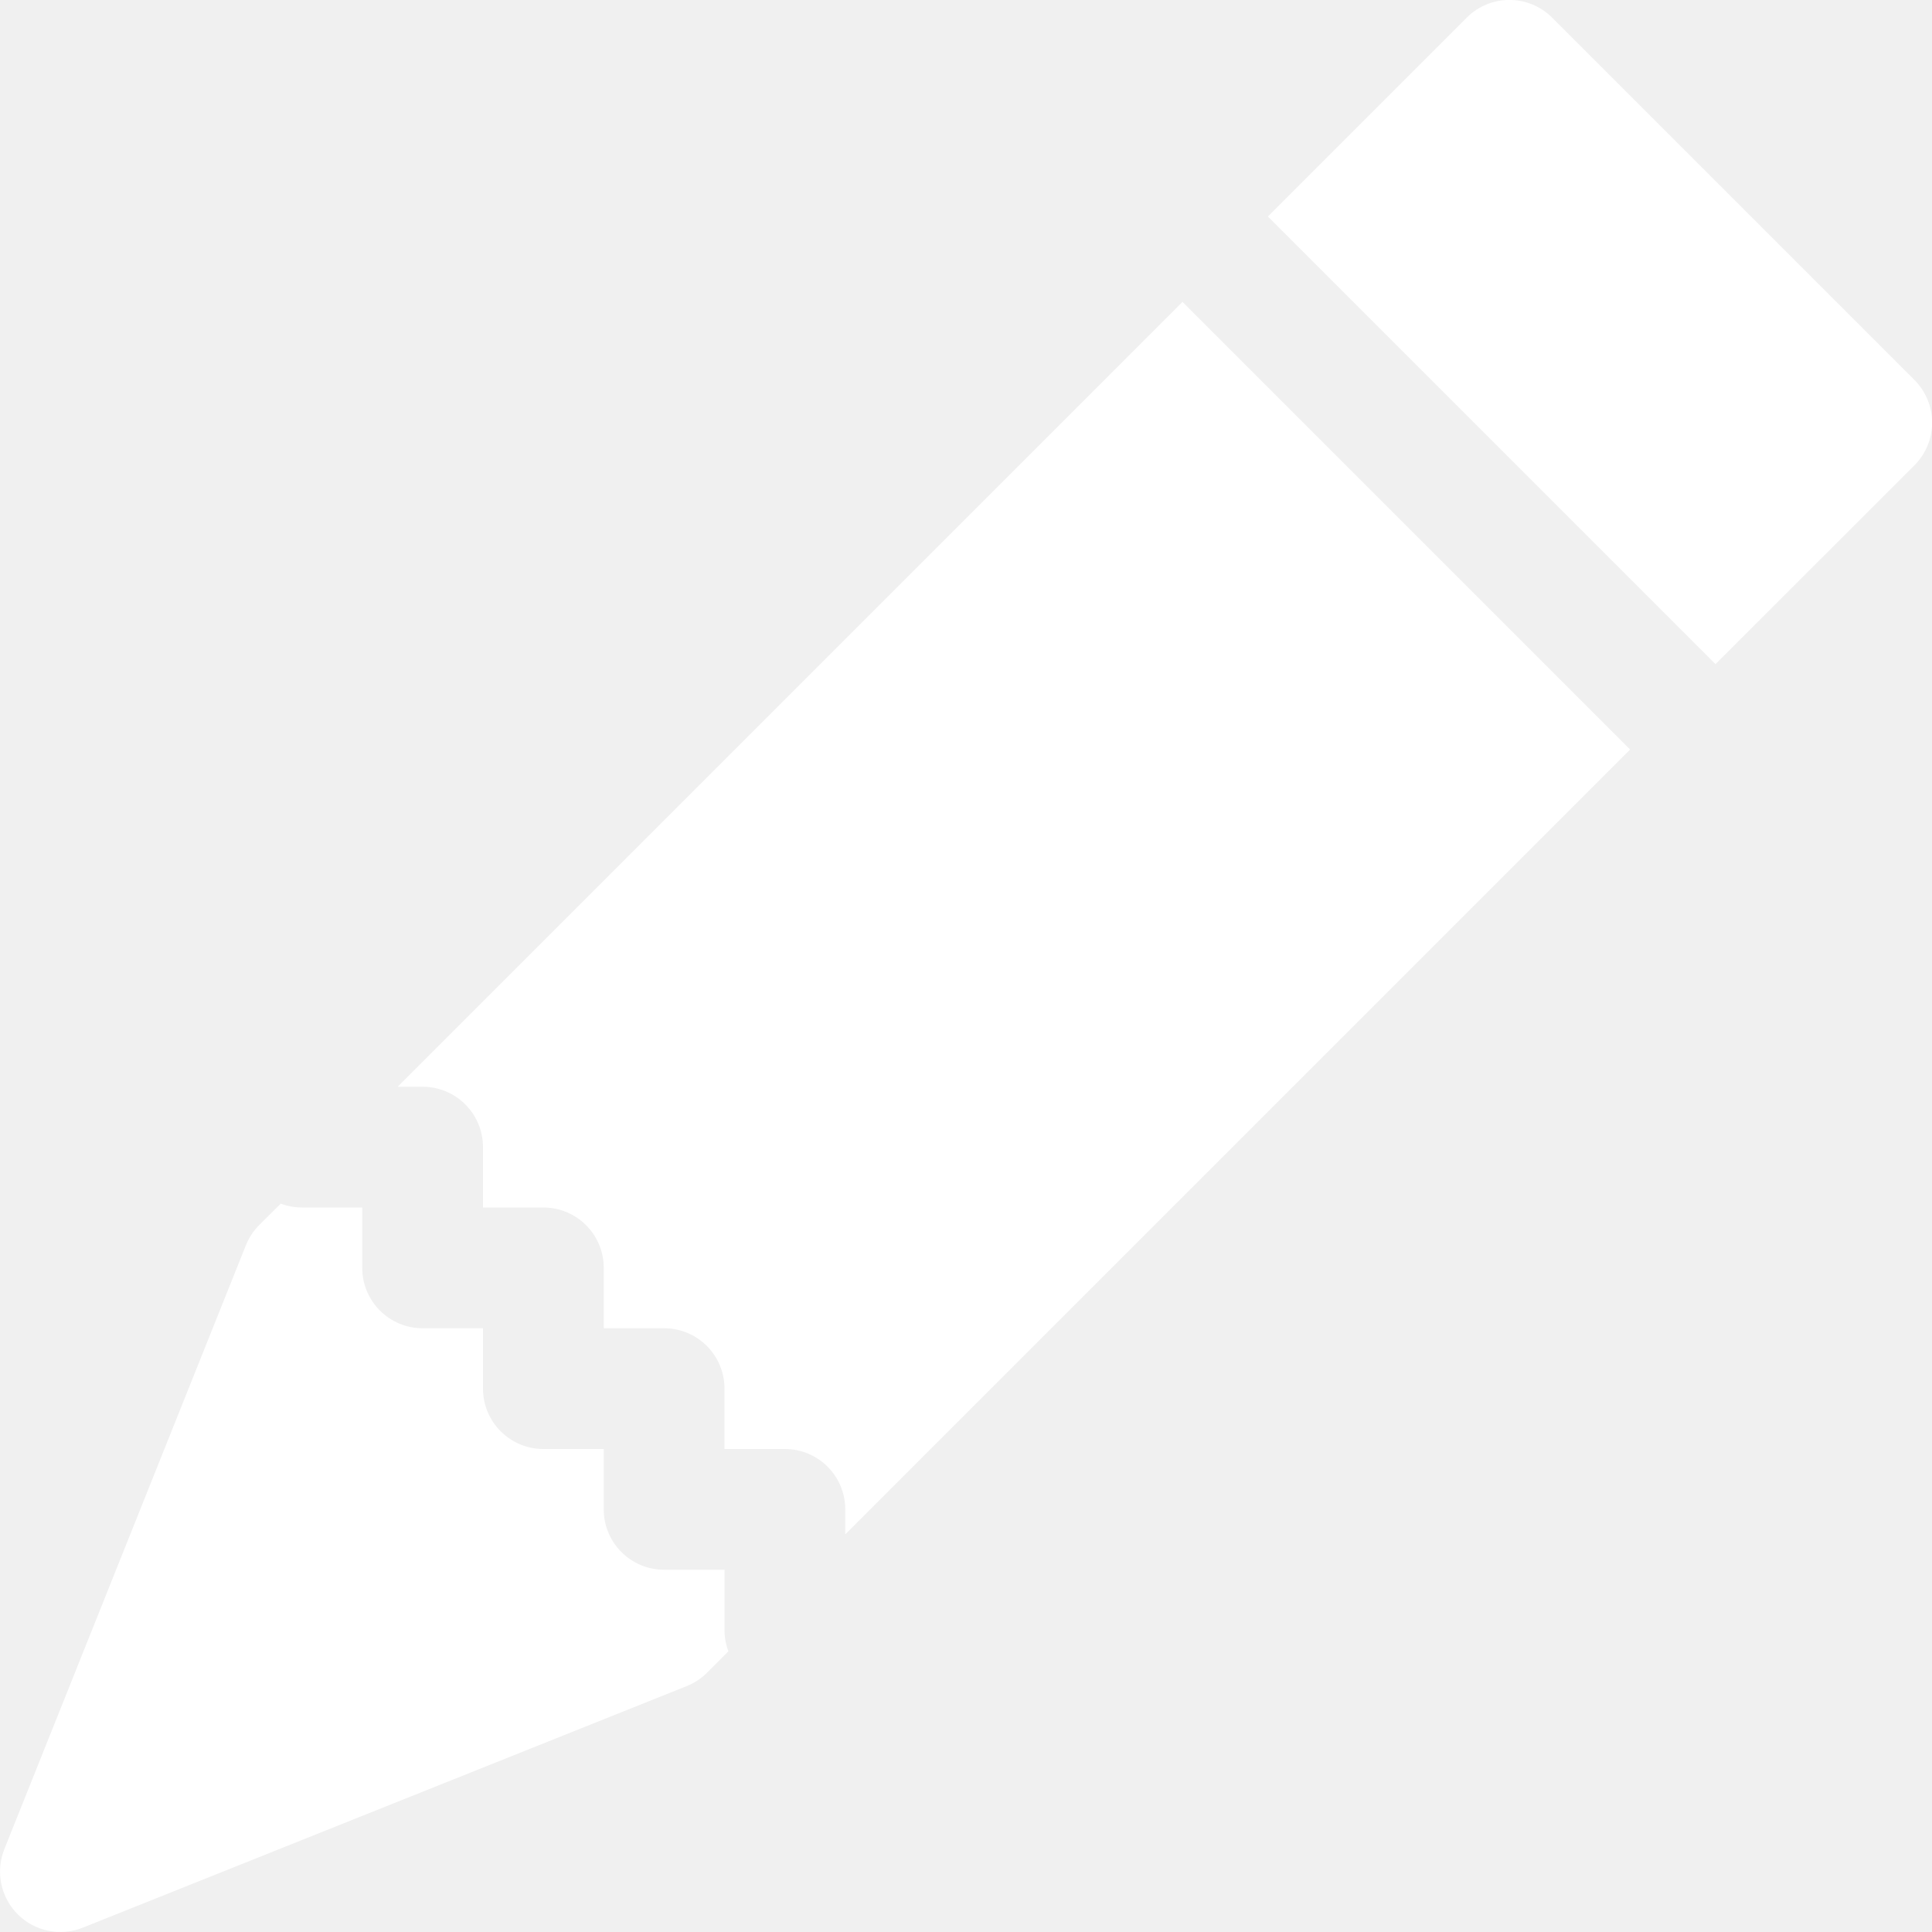
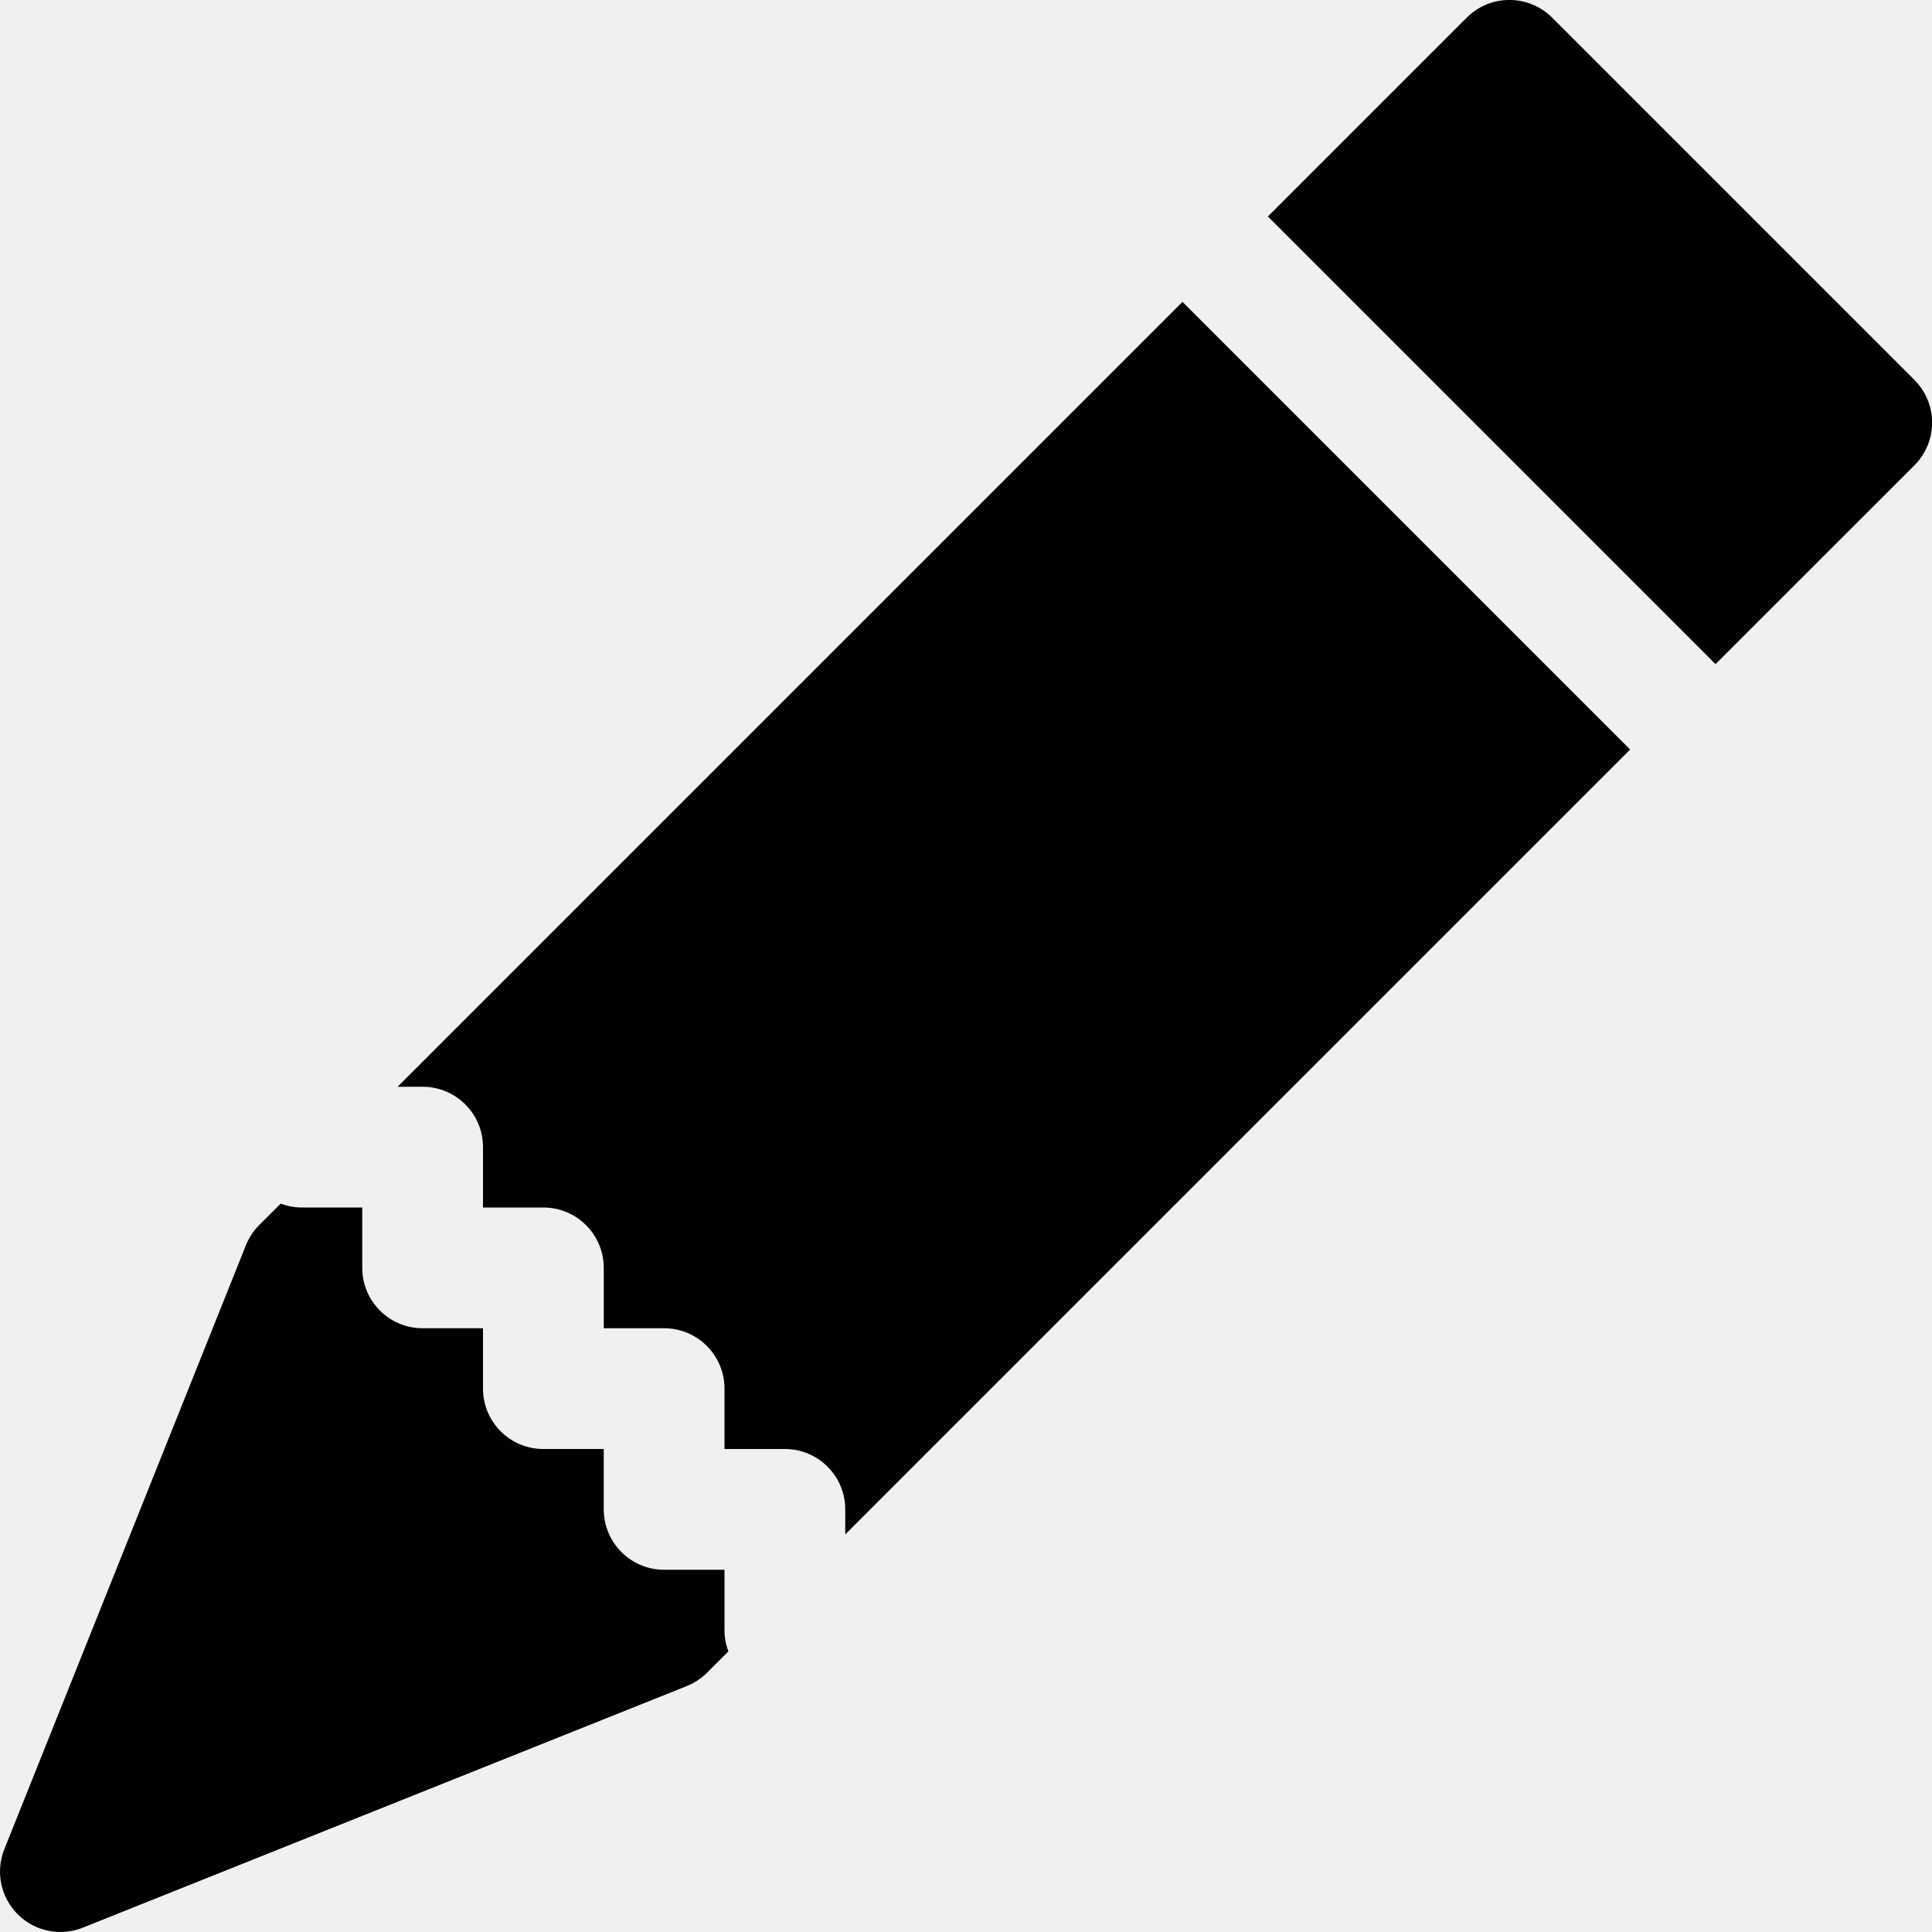
- <svg xmlns="http://www.w3.org/2000/svg" width="1em" height="1em" viewBox="0 0 16 16" class="bi bi-pencil-fill" fill="white">
+ <svg xmlns="http://www.w3.org/2000/svg" width="1em" height="1em" viewBox="0 0 16 16" class="bi bi-pencil-fill" fill="currentColor">
  <path fill-rule="evenodd" d="M12.854.146a.5.5 0 0 0-.707 0L10.5 1.793 14.207 5.5l1.647-1.646a.5.5 0 0 0 0-.708l-3-3zm.646 6.061L9.793 2.5 3.293 9H3.5a.5.5 0 0 1 .5.5v.5h.5a.5.5 0 0 1 .5.5v.5h.5a.5.5 0 0 1 .5.5v.5h.5a.5.5 0 0 1 .5.5v.207l6.5-6.5zm-7.468 7.468A.5.5 0 0 1 6 13.5V13h-.5a.5.5 0 0 1-.5-.5V12h-.5a.5.5 0 0 1-.5-.5V11h-.5a.5.5 0 0 1-.5-.5V10h-.5a.499.499 0 0 1-.175-.032l-.179.178a.5.5 0 0 0-.11.168l-2 5a.5.5 0 0 0 .65.65l5-2a.5.5 0 0 0 .168-.11l.178-.178z" />
</svg>
